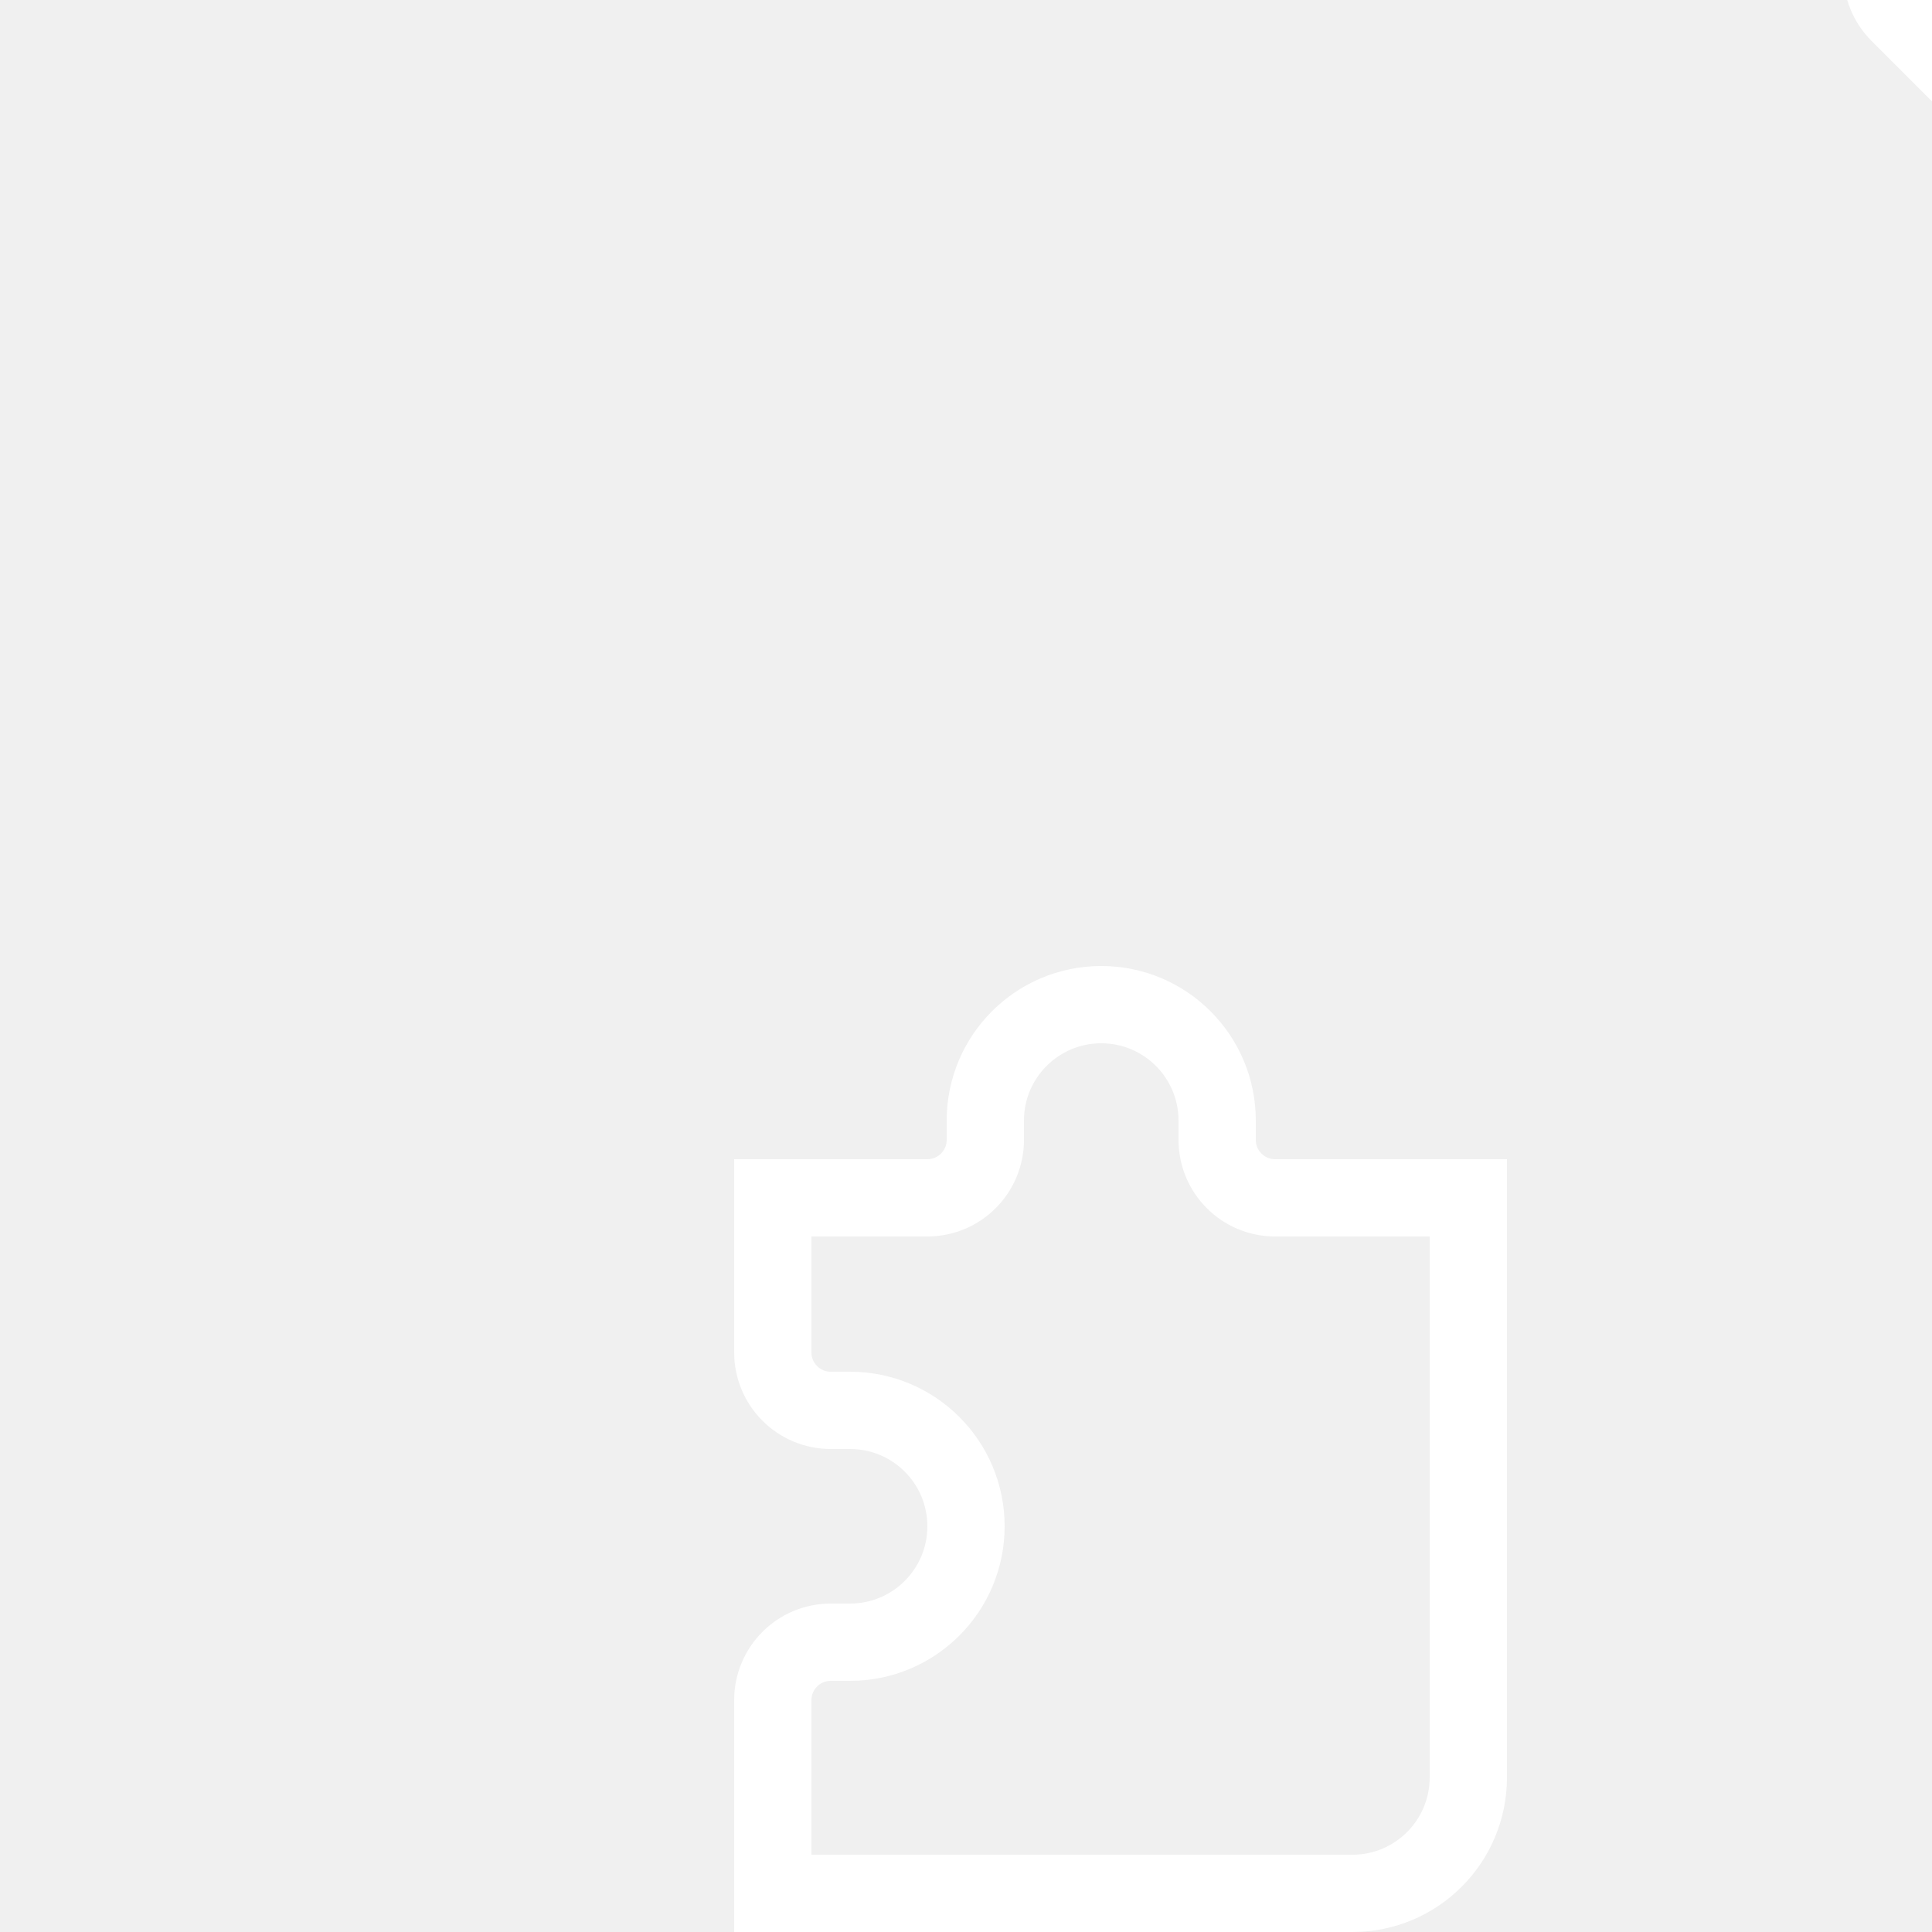
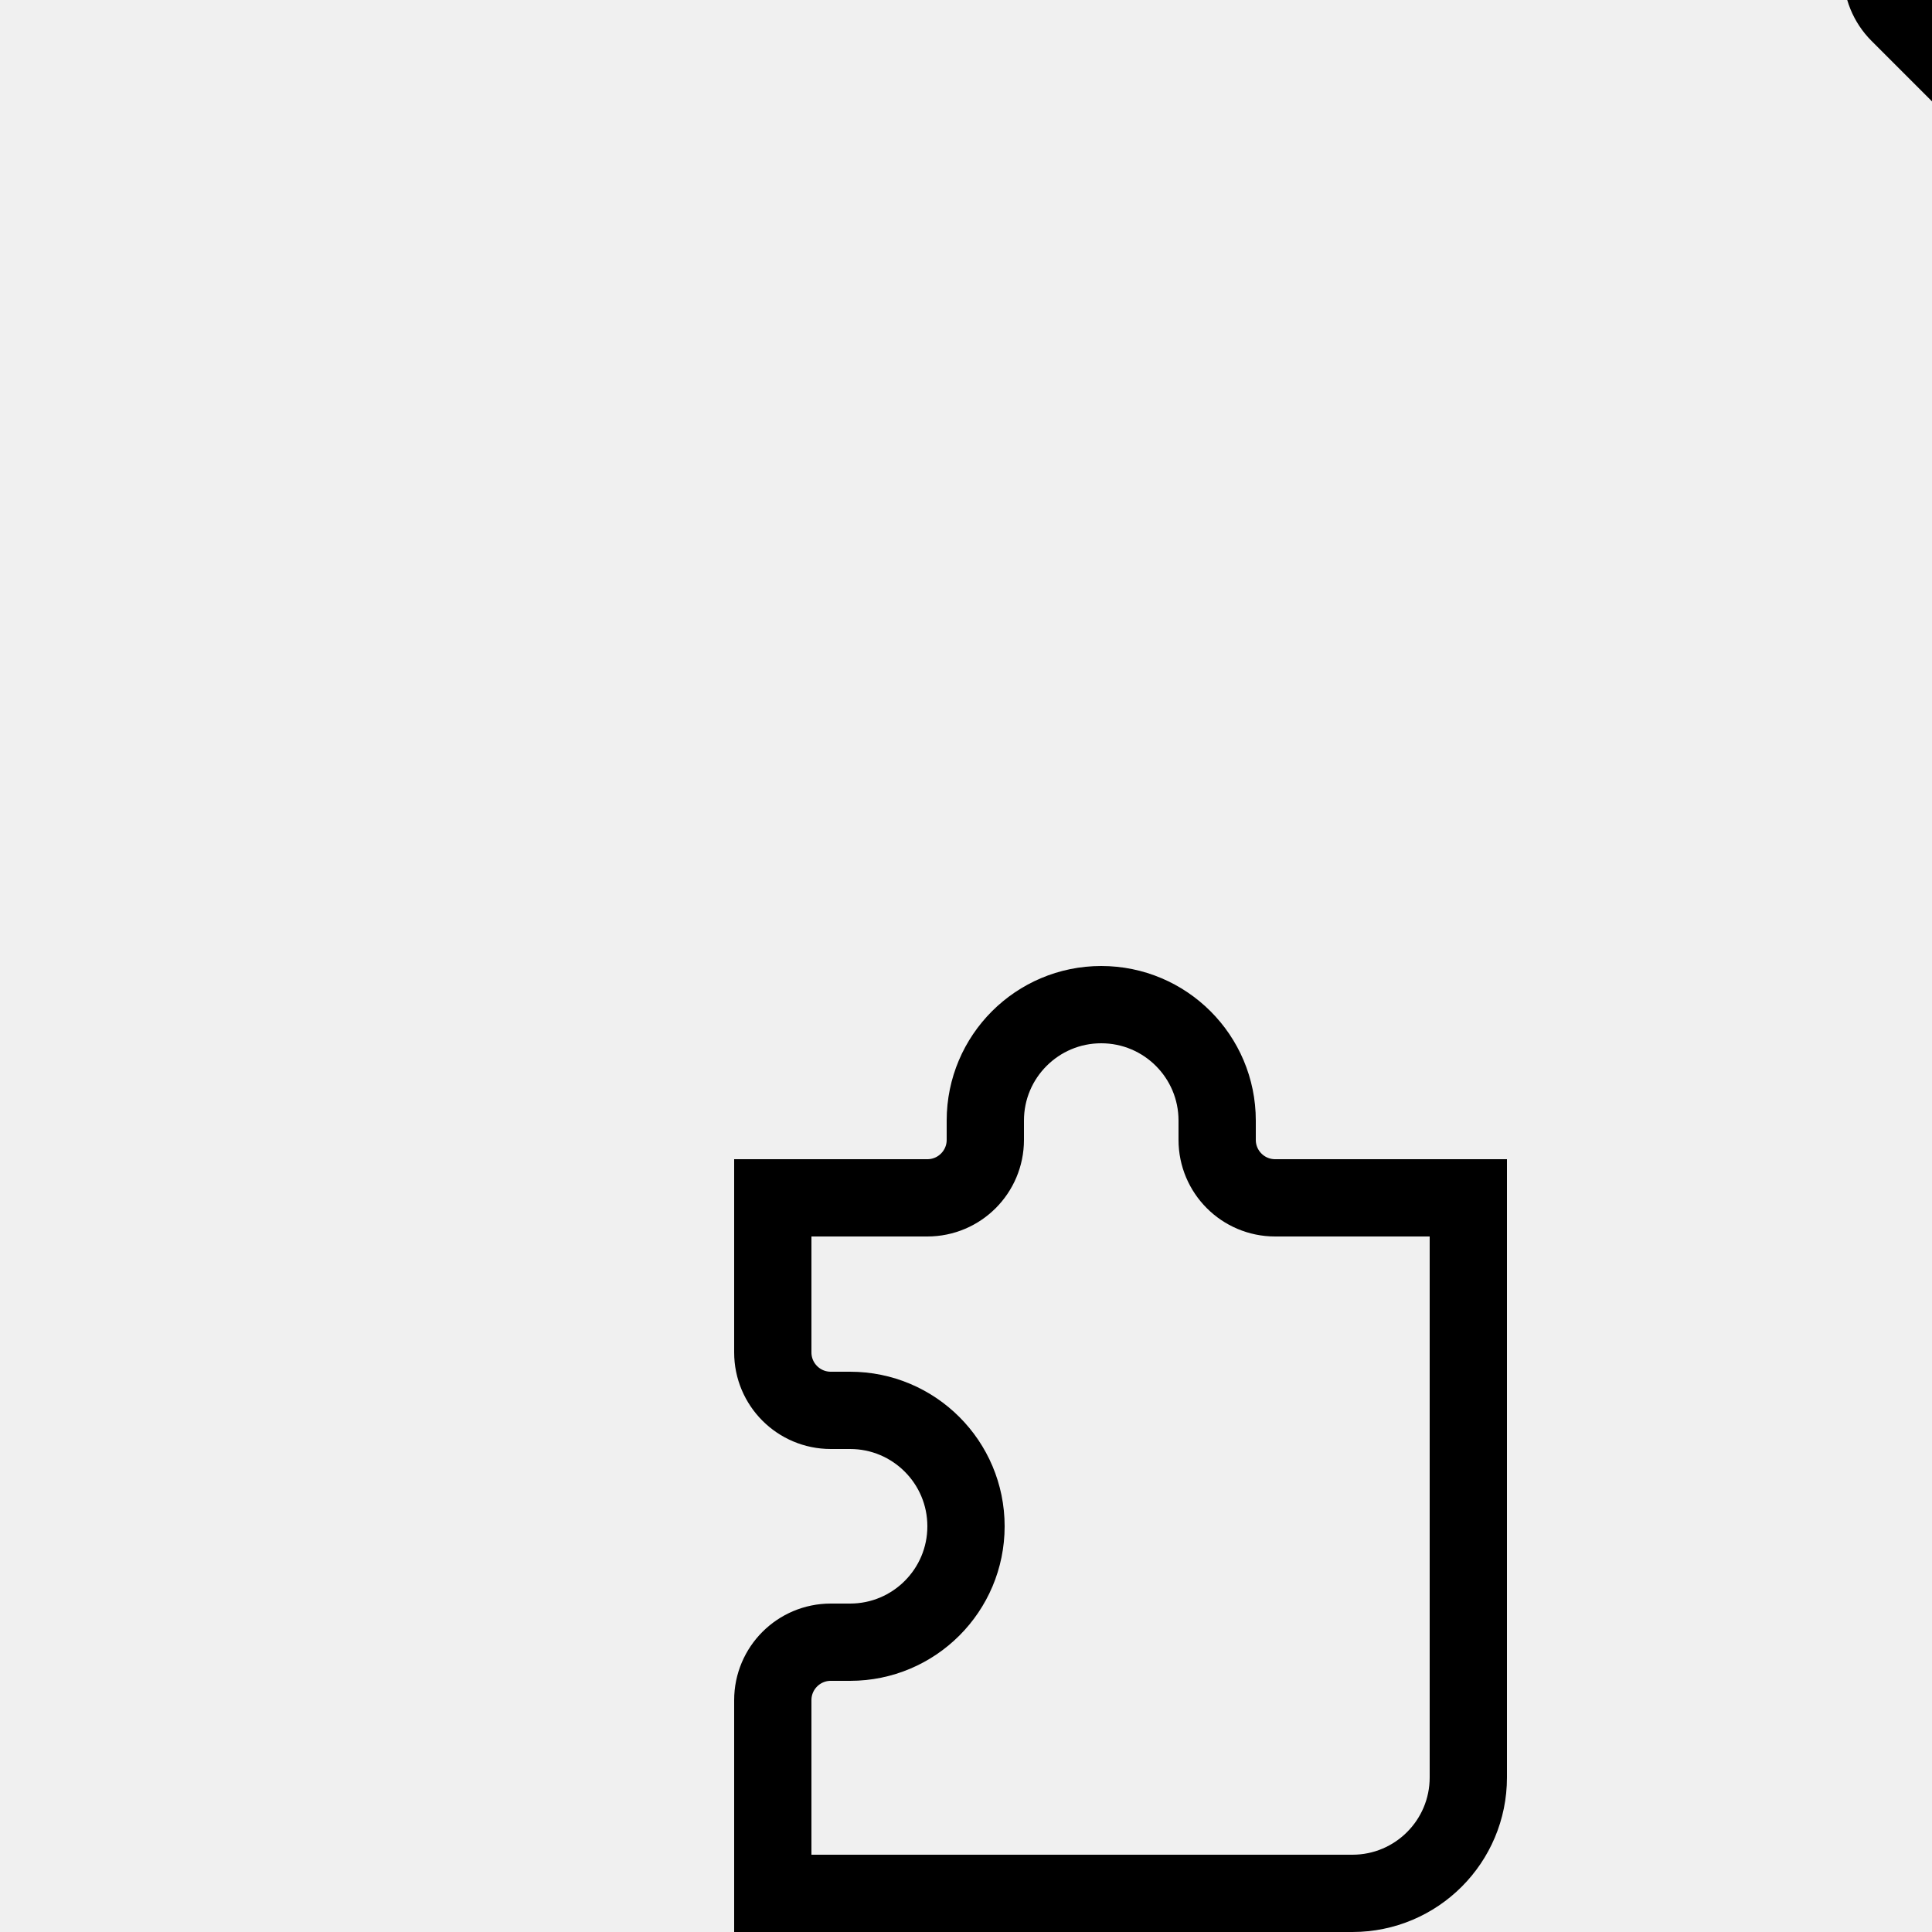
- <svg xmlns="http://www.w3.org/2000/svg" viewBox="0 0 100 100" stroke="#fff" stroke-width="4" fill="none">
+ <svg xmlns="http://www.w3.org/2000/svg" viewBox="0 0 100 100" stroke="#000" stroke-width="4" fill="none">
  <g transform-origin="50 50">
    <path id="piece" d="       M 38 62       h 10       a 3 3 0 0 0 3 -3       v -1       a 6 6 0 0 1 6 -6       a 6 6 0 0 1 6 6       v 1       a 3 3 0 0 0 3 3       h 10       v 30       a 6 6 0 0 1 -6 6       h -30       v -10       a 3 3 0 0 1 3 -3       h 1       a 6 6 0 0 0 6 -6       a 6 6 0 0 0 -6 -6       h -1       a 3 3 0 0 1 -3 -3       v -10       " />
  </g>
  <use href="#piece" x="0" y="0" transform="rotate(90)" transform-origin="40 62" />
  <use href="#piece" x="0" y="0" transform="rotate(180)" transform-origin="40 62" />
  <use href="#piece" x="29" y="-18" transform="rotate(315)" transform-origin="40 62" />
</svg>
